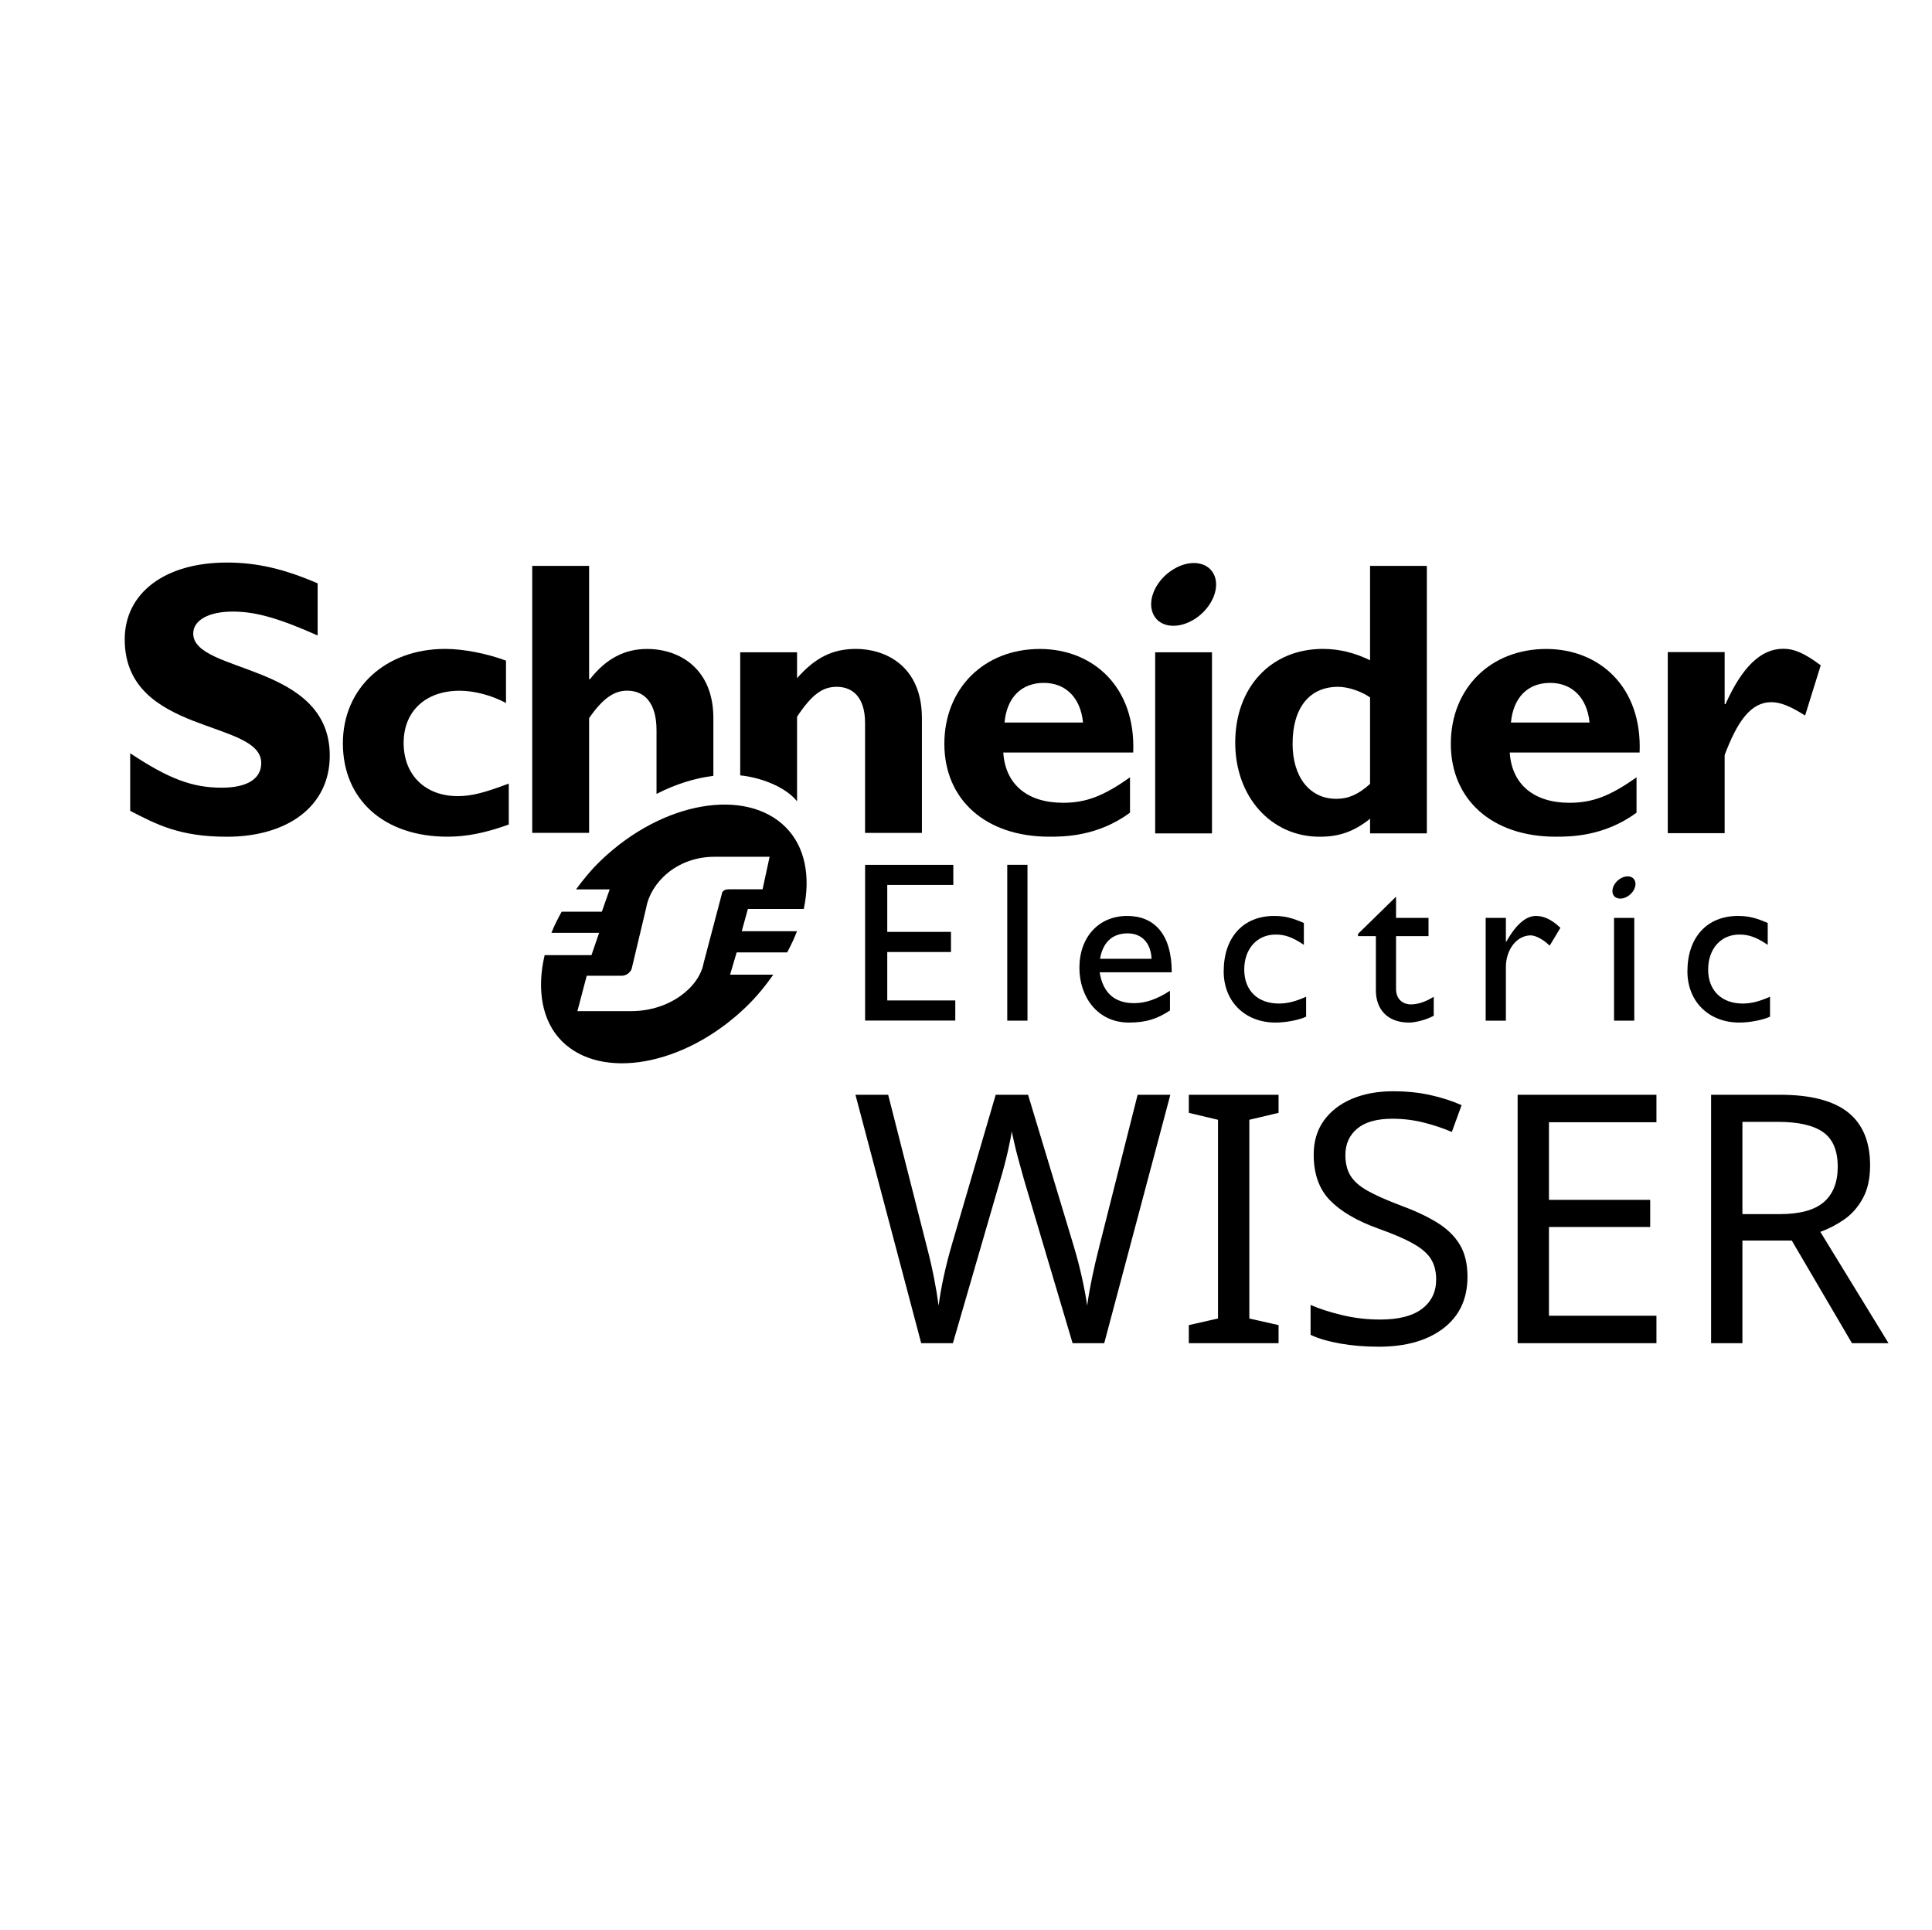
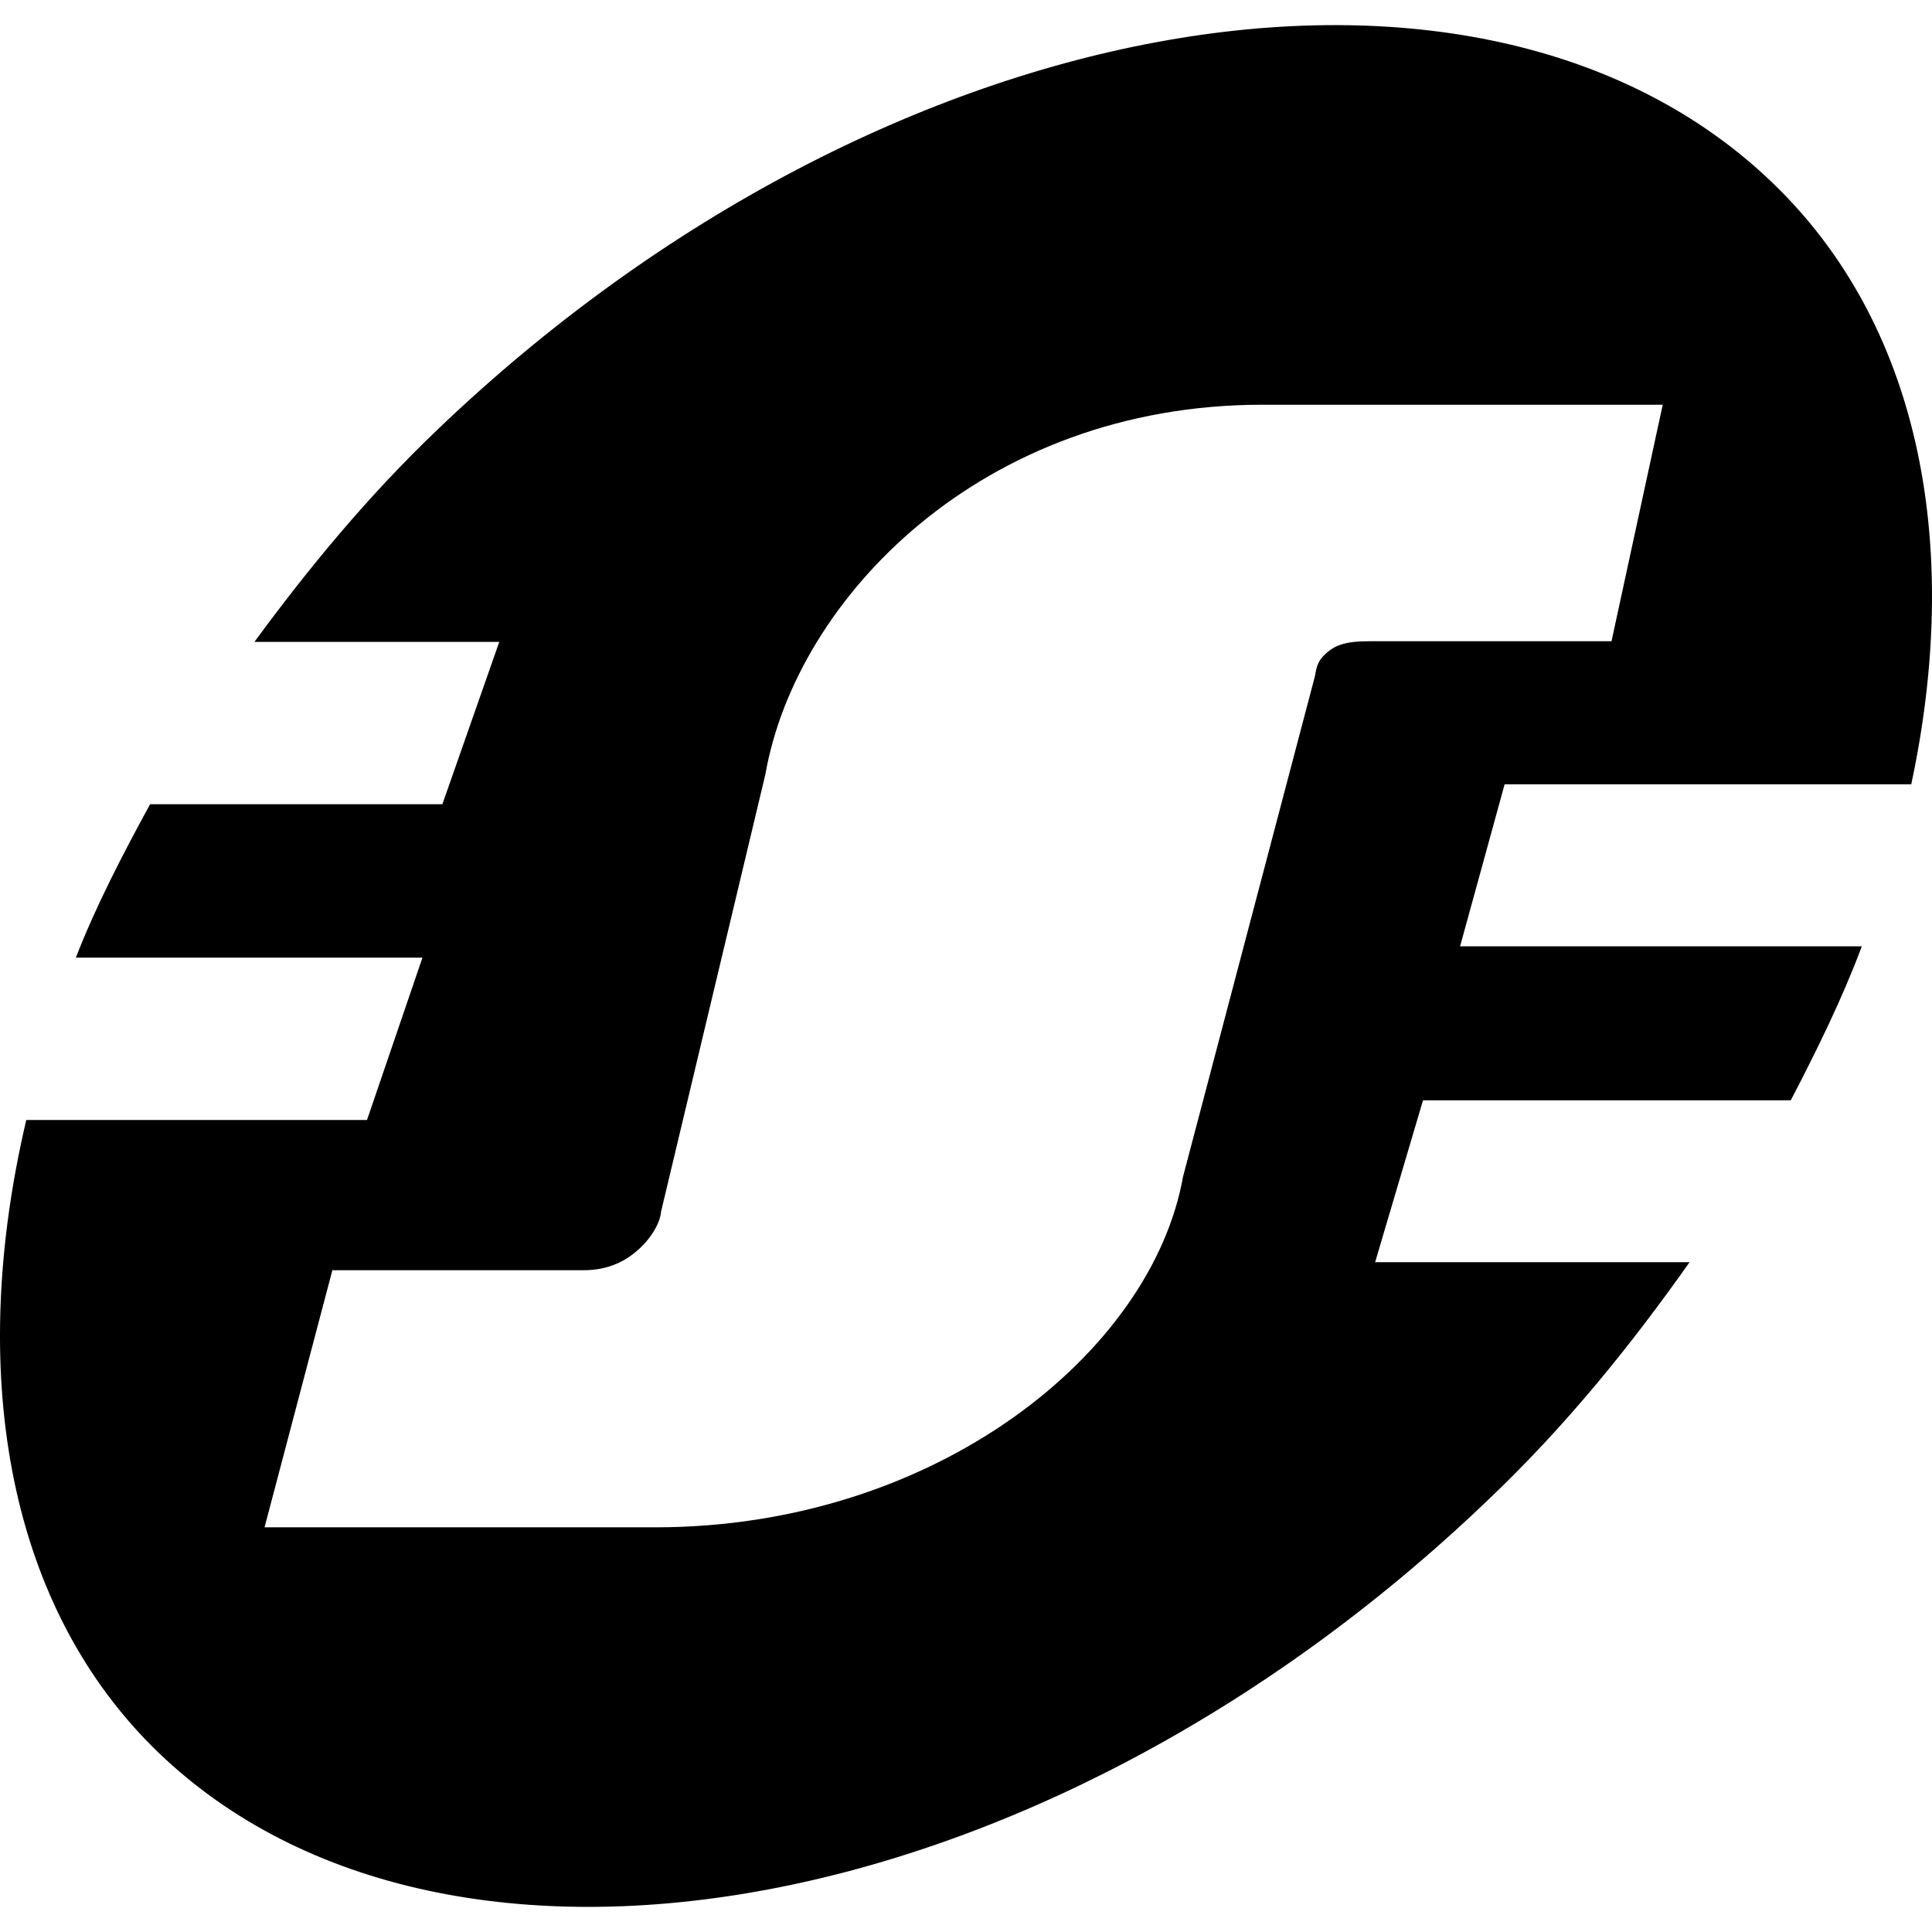
- <svg xmlns="http://www.w3.org/2000/svg" version="1.1" id="Layer_1" x="0px" y="0px" viewBox="0 0 667 666" style="enable-background:new 0 0 667 666;" xml:space="preserve">
-   <defs id="defs317">
-     <marker orient="auto" refY="0" refX="0" id="Arrow1Send" style="overflow:visible">
-       <path id="path4714" d="M 0,0 5,-5 -12.5,0 5,5 Z" style="fill:#000000;fill-opacity:1;fill-rule:evenodd;stroke:#000000;stroke-width:1pt;stroke-opacity:1" transform="matrix(-0.2,0,0,-0.2,-1.2,0)" />
-     </marker>
-     <clipPath id="clipPath69-0">
-       <path id="path71-2" d="m 409.441,126.252 v -43.63 h 147.796 v 43.63" />
-     </clipPath>
-     <clipPath id="clipPath101-1">
-       <path id="path103-6" d="m 409.441,126.252 v -43.63 h 147.796 v 43.63" />
-     </clipPath>
-     <clipPath id="clipPath69">
-       <path id="path71" d="m 409.441,126.252 v -43.63 h 147.796 v 43.63" />
-     </clipPath>
-     <clipPath id="clipPath101">
-       <path id="path103" d="m 409.441,126.252 v -43.63 h 147.796 v 43.63" />
-     </clipPath>
-   </defs>
-   <style type="text/css" id="style2">
- 	.st0{fill:none;stroke:#000000;stroke-width:2;stroke-linecap:round;stroke-linejoin:round;stroke-miterlimit:10;}
- </style>
-   <g id="g11" transform="matrix(3.961747,0,0,-3.961747,-1584.871,690.4763)" style="fill:#000000;fill-opacity:1">
-     <g id="g2510" transform="translate(1.470549,-0.9803663)" style="fill:#000000;fill-opacity:1">
-       <path style="fill:#000000;fill-opacity:1;fill-rule:nonzero;stroke:none" id="path53" d="m 426.252,119.898 c -3.379,1.5 -5.394,2.082 -7.395,2.082 -2.1,0 -3.445,-0.752 -3.445,-1.914 0,-3.507 11.897,-2.52 11.897,-10.632 0,-4.473 -3.753,-7.072 -8.967,-7.072 -4.09,0 -6.104,1.058 -8.424,2.256 v 5.018 c 3.346,-2.217 5.394,-3 7.975,-3 2.238,0 3.445,0.783 3.445,2.148 0,3.819 -11.897,2.42 -11.897,10.773 0,4.028 3.481,6.695 8.901,6.695 2.616,0 4.976,-0.549 7.91,-1.811 v -4.543" />
-       <path style="fill:#000000;fill-opacity:1;fill-rule:nonzero;stroke:none" id="path55" d="m 442.909,103.428 c -1.983,-0.719 -3.66,-1.062 -5.333,-1.062 -5.541,0 -9.123,3.227 -9.123,8.137 0,4.82 3.721,8.225 8.917,8.225 1.605,0 3.657,-0.411 5.298,-1.022 v -3.69 c -1.299,0.69 -2.803,1.068 -4.034,1.068 -2.974,0 -4.887,-1.787 -4.887,-4.545 0,-2.797 1.881,-4.638 4.715,-4.638 1.196,0 2.259,0.274 4.447,1.093 v -3.566" />
-       <path style="fill:#000000;fill-opacity:1;fill-rule:nonzero;stroke:none" id="path57" d="m 486.109,112.311 c 0.203,2.19 1.475,3.456 3.423,3.456 1.915,0 3.213,-1.302 3.418,-3.456 z m 3.081,6.412 c -4.862,0 -8.323,-3.434 -8.323,-8.266 0,-4.868 3.599,-8.091 9.146,-8.091 1.229,0 4.201,0 7.032,2.095 v 3.081 c -2.319,-1.652 -3.853,-2.221 -5.833,-2.221 -3.125,0 -5.036,1.617 -5.209,4.377 h 11.321 c 0.235,5.761 -3.547,9.025 -8.134,9.025" />
-       <path style="fill:#000000;fill-opacity:1;fill-rule:nonzero;stroke:none" id="path59" d="m 499.239,102.653 h 4.95 v 15.779 h -4.95 z" />
-       <path style="fill:#000000;fill-opacity:1;fill-rule:nonzero;stroke:none" id="path61" d="m 517.964,106.966 c -1.031,-0.928 -1.888,-1.3 -2.945,-1.3 -2.331,0 -3.806,1.918 -3.806,4.793 0,3.15 1.475,4.966 3.97,4.966 0.893,0 2.059,-0.411 2.781,-0.926 z m 0,18.995 v -8.221 c -1.337,0.647 -2.67,0.988 -4.111,0.988 -4.515,0 -7.639,-3.337 -7.639,-8.166 0,-4.725 3.124,-8.2 7.36,-8.2 1.68,0 2.978,0.44 4.39,1.566 v -1.27 h 4.949 v 23.303 h -4.949" />
-       <path style="fill:#000000;fill-opacity:1;fill-rule:nonzero;stroke:none" id="path63" d="m 530.24,112.311 c 0.206,2.19 1.471,3.456 3.416,3.456 1.918,0 3.229,-1.302 3.434,-3.456 z m 3.078,6.412 c -4.861,0 -8.316,-3.434 -8.316,-8.266 0,-4.868 3.599,-8.091 9.14,-8.091 1.227,0 4.205,0 7.043,2.095 v 3.081 c -2.322,-1.652 -3.859,-2.221 -5.848,-2.221 -3.108,0 -5.027,1.617 -5.2,4.377 h 11.316 c 0.235,5.761 -3.55,9.025 -8.135,9.025" />
-       <g id="g65" style="fill:#000000;fill-opacity:1">
-         <g id="g67" clip-path="url(#clipPath69)" style="fill:#000000;fill-opacity:1">
-           <path style="fill:#000000;fill-opacity:1;fill-rule:nonzero;stroke:none" id="path73" d="m 548.863,113.914 h 0.073 c 1.469,3.284 3.114,4.824 5.023,4.824 0.989,0 1.842,-0.377 3.278,-1.439 l -1.362,-4.375 c -1.3,0.82 -2.154,1.163 -2.939,1.163 -1.816,0 -2.978,-1.712 -4.073,-4.606 v -6.807 h -4.956 v 15.775 h 4.956 v -4.535" />
-           <path style="fill:#000000;fill-opacity:1;fill-rule:nonzero;stroke:none" id="path75" d="m 504.421,125.07 c 0.465,-1.226 -0.372,-2.936 -1.863,-3.816 -1.497,-0.879 -3.079,-0.6 -3.54,0.626 -0.47,1.228 0.363,2.94 1.858,3.815 1.493,0.884 3.076,0.604 3.545,-0.625" />
-         </g>
-       </g>
-       <path style="fill:#000000;fill-opacity:1;fill-rule:nonzero;stroke:none" id="path77" d="m 460.738,112.696 c 0,4.276 -2.906,6.027 -5.774,6.027 -1.95,0 -3.553,-0.823 -4.987,-2.638 h -0.068 v 9.876 h -4.955 v -23.262 h 4.955 v 9.997 c 1.159,1.677 2.149,2.394 3.31,2.394 1.541,0 2.565,-1.096 2.565,-3.453 v -5.543 c 1.662,0.854 3.351,1.378 4.954,1.573 v 5.029" />
-       <path style="fill:#000000;fill-opacity:1;fill-rule:nonzero;stroke:none" id="path79" d="m 473.166,118.728 c -2.018,0 -3.559,-0.75 -5.136,-2.554 v 2.258 h -4.953 v -10.723 c 1.716,-0.171 3.905,-0.958 4.953,-2.258 v 7.369 c 1.302,1.954 2.226,2.605 3.458,2.605 1.403,0 2.469,-0.926 2.469,-3.151 v -9.58 h 4.954 v 9.99 c 0,4.647 -3.282,6.044 -5.745,6.044" />
-       <path style="fill:#000000;fill-opacity:1;fill-rule:nonzero;stroke:none" id="path81" d="m 481.647,98.163 h -5.756 v -4.09 h 5.553 v -1.755 h -5.553 v -4.219 h 5.928 v -1.753 h -7.858 v 13.568 h 7.686 v -1.751" />
-       <path style="fill:#000000;fill-opacity:1;fill-rule:nonzero;stroke:none" id="path83" d="m 486.348,86.338 h 1.763 v 13.58 h -1.763 z" />
-       <path style="fill:#000000;fill-opacity:1;fill-rule:nonzero;stroke:none" id="path85" d="m 496.84,93.944 c 1.25,0 2.025,-0.861 2.083,-2.214 h -4.49 c 0.243,1.413 1.056,2.214 2.407,2.214 z m -2.439,-3.391 h 6.281 c 0,3.311 -1.513,4.909 -3.882,4.909 -2.458,0 -4.165,-1.817 -4.165,-4.527 0,-2.477 1.542,-4.764 4.318,-4.764 1.513,0 2.491,0.336 3.574,1.055 v 1.716 c -1.046,-0.685 -2.061,-1.08 -3.129,-1.08 -1.708,0 -2.722,0.916 -2.997,2.691" />
-       <path style="fill:#000000;fill-opacity:1;fill-rule:nonzero;stroke:none" id="path87" d="m 512.195,92.942 c -1.014,0.694 -1.691,0.898 -2.463,0.898 -1.614,0 -2.732,-1.238 -2.732,-3.051 0,-1.847 1.19,-2.96 3.027,-2.96 0.756,0 1.476,0.196 2.365,0.594 v -1.739 c -0.594,-0.28 -1.726,-0.513 -2.66,-0.513 -2.67,0 -4.523,1.836 -4.523,4.46 0,2.961 1.693,4.831 4.402,4.831 1.035,0 1.731,-0.241 2.584,-0.616 v -1.904" />
-       <path style="fill:#000000;fill-opacity:1;fill-rule:nonzero;stroke:none" id="path89" d="m 520.228,95.291 h 2.83 v -1.589 h -2.83 V 89.11 c 0,-1.051 0.761,-1.355 1.275,-1.355 0.638,0 1.296,0.223 2.01,0.664 v -1.654 c -0.619,-0.341 -1.569,-0.594 -2.151,-0.594 -1.92,0 -2.891,1.192 -2.891,2.806 v 4.725 h -1.555 v 0.197 l 3.312,3.241 v -1.849" />
-       <path style="fill:#000000;fill-opacity:1;fill-rule:nonzero;stroke:none" id="path91" d="M 529.8,95.291 V 93.22 h 0.036 c 0.899,1.585 1.754,2.242 2.586,2.242 0.718,0 1.39,-0.337 2.129,-1.036 l -0.934,-1.554 c -0.537,0.531 -1.231,0.897 -1.65,0.897 -1.214,0 -2.167,-1.234 -2.167,-2.763 v -4.668 h -1.761 v 8.953 h 1.761" />
-       <path style="fill:#000000;fill-opacity:1;fill-rule:nonzero;stroke:none" id="path93" d="m 552.618,92.942 c -1.019,0.694 -1.695,0.898 -2.472,0.898 -1.61,0 -2.719,-1.238 -2.719,-3.051 0,-1.847 1.191,-2.96 3.017,-2.96 0.757,0 1.473,0.196 2.374,0.594 v -1.739 c -0.607,-0.28 -1.74,-0.513 -2.672,-0.513 -2.666,0 -4.527,1.836 -4.527,4.46 0,2.961 1.701,4.831 4.41,4.831 1.037,0 1.726,-0.241 2.589,-0.616 v -1.904" />
-       <path style="fill:#000000;fill-opacity:1;fill-rule:nonzero;stroke:none" id="path95" d="m 539.225,86.338 h 1.763 v 8.953 h -1.763 z" />
-       <g id="g97" style="fill:#000000;fill-opacity:1">
-         <g id="g99" clip-path="url(#clipPath101)" style="fill:#000000;fill-opacity:1">
-           <path style="fill:#000000;fill-opacity:1;fill-rule:nonzero;stroke:none" id="path105" d="m 541.047,98.507 c 0.172,-0.432 -0.129,-1.043 -0.659,-1.354 -0.534,-0.312 -1.099,-0.212 -1.26,0.221 -0.161,0.437 0.131,1.043 0.667,1.355 0.529,0.316 1.091,0.215 1.252,-0.222" />
-           <path style="fill:#000000;fill-opacity:1;fill-rule:nonzero;stroke:none" id="path107" d="m 462.13,97.783 c -0.311,0 -0.442,-0.051 -0.569,-0.193 -0.05,-0.055 -0.07,-0.111 -0.088,-0.223 l -1.581,-5.996 c -0.371,-2.103 -2.954,-4.203 -6.321,-4.203 h -4.681 l 0.812,3.081 h 3.007 c 0.307,0 0.547,0.114 0.748,0.338 0.074,0.087 0.17,0.223 0.183,0.363 l 1.248,5.239 c 0.368,2.104 2.591,4.428 5.957,4.428 h 4.794 l -0.613,-2.834 z m 1.08,-3.654 0.535,1.94 h 4.87 c 0.601,2.813 0.128,5.419 -1.579,7.126 -3.455,3.455 -10.683,2.281 -16.068,-2.871 -0.841,-0.8 -1.551,-1.665 -2.198,-2.549 h 2.932 l -0.682,-1.944 h -3.503 c -0.335,-0.613 -0.649,-1.221 -0.889,-1.838 h 4.154 l -0.665,-1.944 h -4.082 c -0.698,-2.97 -0.253,-5.74 1.503,-7.499 3.412,-3.411 10.618,-2.212 16,2.939 0.942,0.896 1.72,1.863 2.423,2.856 h -3.767 l 0.574,1.94 h 4.404 c 0.323,0.617 0.62,1.227 0.852,1.844 h -4.814" />
-         </g>
-       </g>
-     </g>
+ <svg xmlns="http://www.w3.org/2000/svg" width="512px" height="512px" viewBox="0 0 512 512">
+   <defs />
+   <g>
+     <path d="M 363.006 169.931 C 356.13 169.931 353.239 171.052 350.406 174.18 C 349.343 175.419 348.871 176.658 348.488 179.137 L 313.521 311.805 C 305.288 358.31 248.161 404.755 173.682 404.755 L 70.109 404.755 L 88.08 336.621 L 154.62 336.621 C 161.407 336.621 166.718 334.113 171.174 329.156 C 172.768 327.238 174.922 324.228 175.187 321.1 L 202.836 205.193 C 210.98 158.688 260.141 107.256 334.589 107.256 L 440.641 107.256 L 427.068 169.931 L 363.006 169.931 Z M 386.937 250.783 L 398.74 207.848 L 506.503 207.848 C 519.782 145.646 509.336 87.987 471.536 50.217 C 395.11 -26.209 235.207 -0.242 116.053 113.747 C 97.493 131.452 81.765 150.573 67.424 170.108 L 132.312 170.108 L 117.234 213.13 L 39.775 213.13 C 32.369 226.704 25.405 240.13 20.093 253.792 L 111.952 253.792 L 97.257 296.815 L 6.962 296.815 C -8.471 362.5 1.385 423.788 40.218 462.709 C 115.699 538.161 275.131 511.633 394.166 397.673 C 415.028 377.873 432.231 356.48 447.753 334.497 L 364.422 334.497 L 377.111 291.592 L 474.575 291.592 C 481.687 277.93 488.297 264.445 493.402 250.783 L 386.937 250.783 L 386.937 250.783 Z" />
  </g>
-   <text xml:space="preserve" style="font-style:normal;font-weight:normal;font-size:120.128px;line-height:1.25;font-family:sans-serif;letter-spacing:0px;word-spacing:0px;fill:#000000;fill-opacity:1;stroke:none;stroke-width:3.003" x="293.895" y="463.652" id="text929">
-     <tspan id="tspan927" x="293.895" y="463.652" style="font-style:normal;font-variant:normal;font-weight:normal;font-stretch:normal;font-family:'Tw Cen MT';-inkscape-font-specification:'Tw Cen MT';stroke-width:3.003">WISER</tspan>
-   </text>
</svg>
